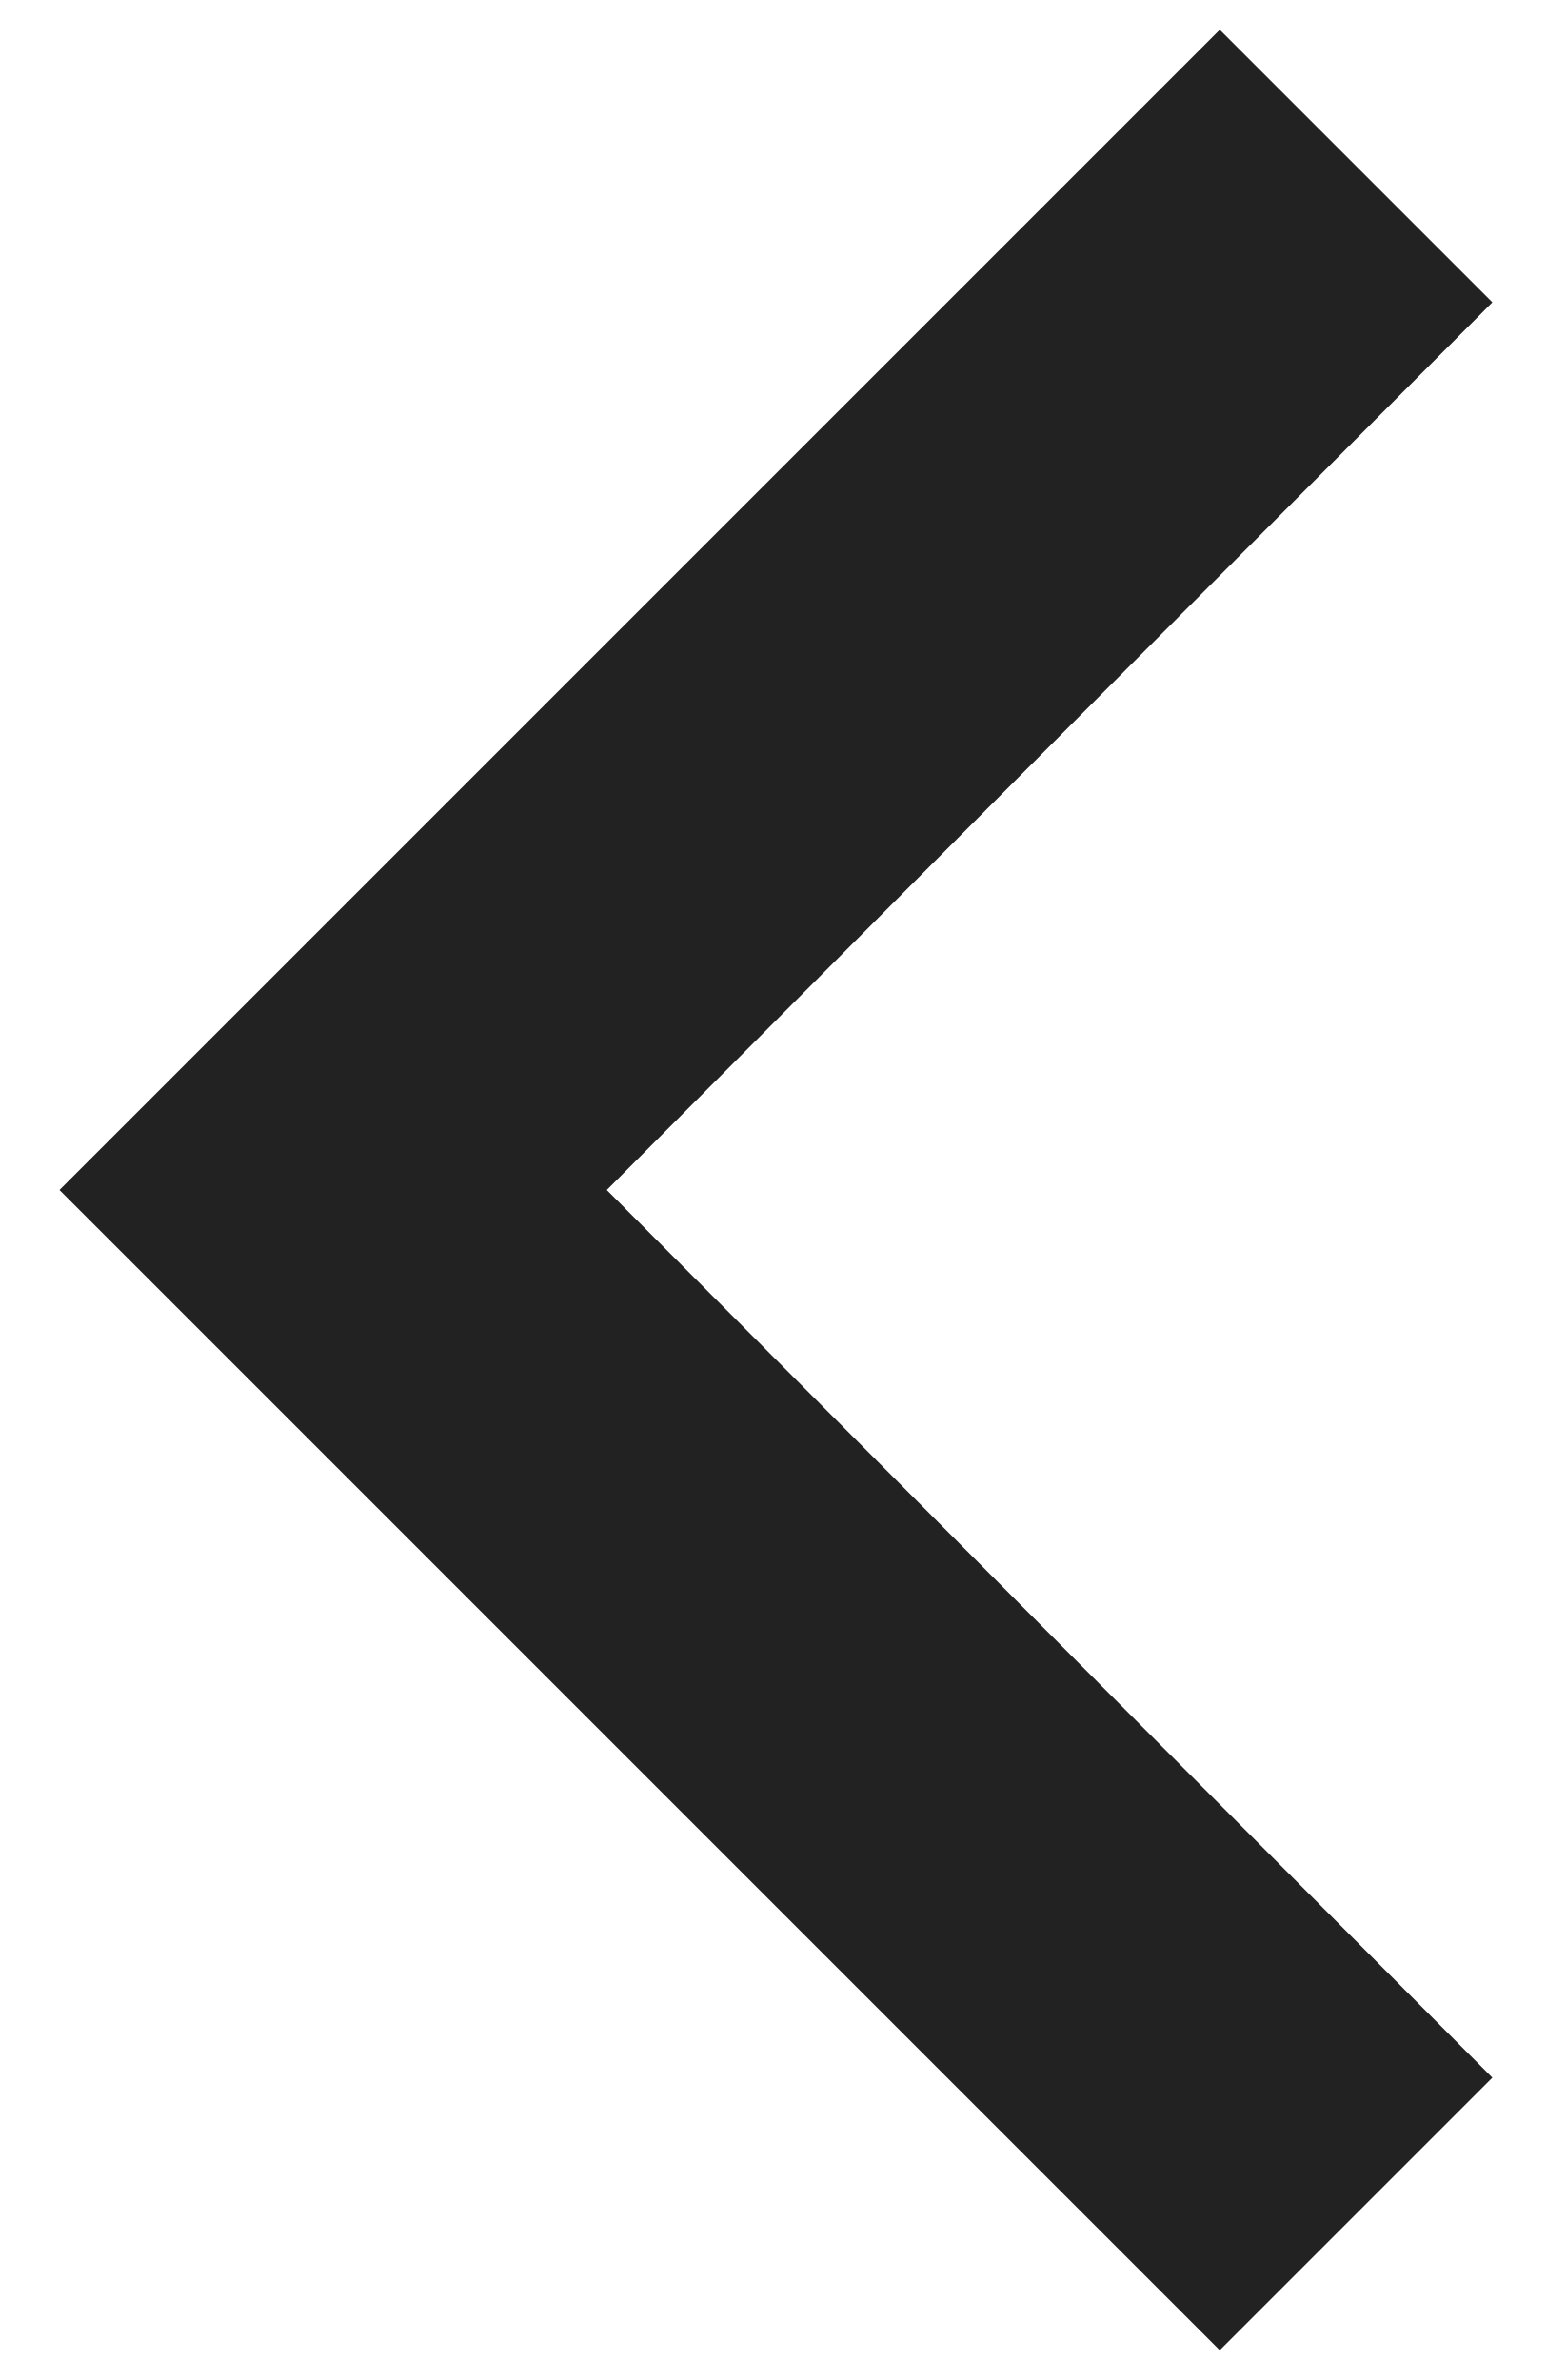
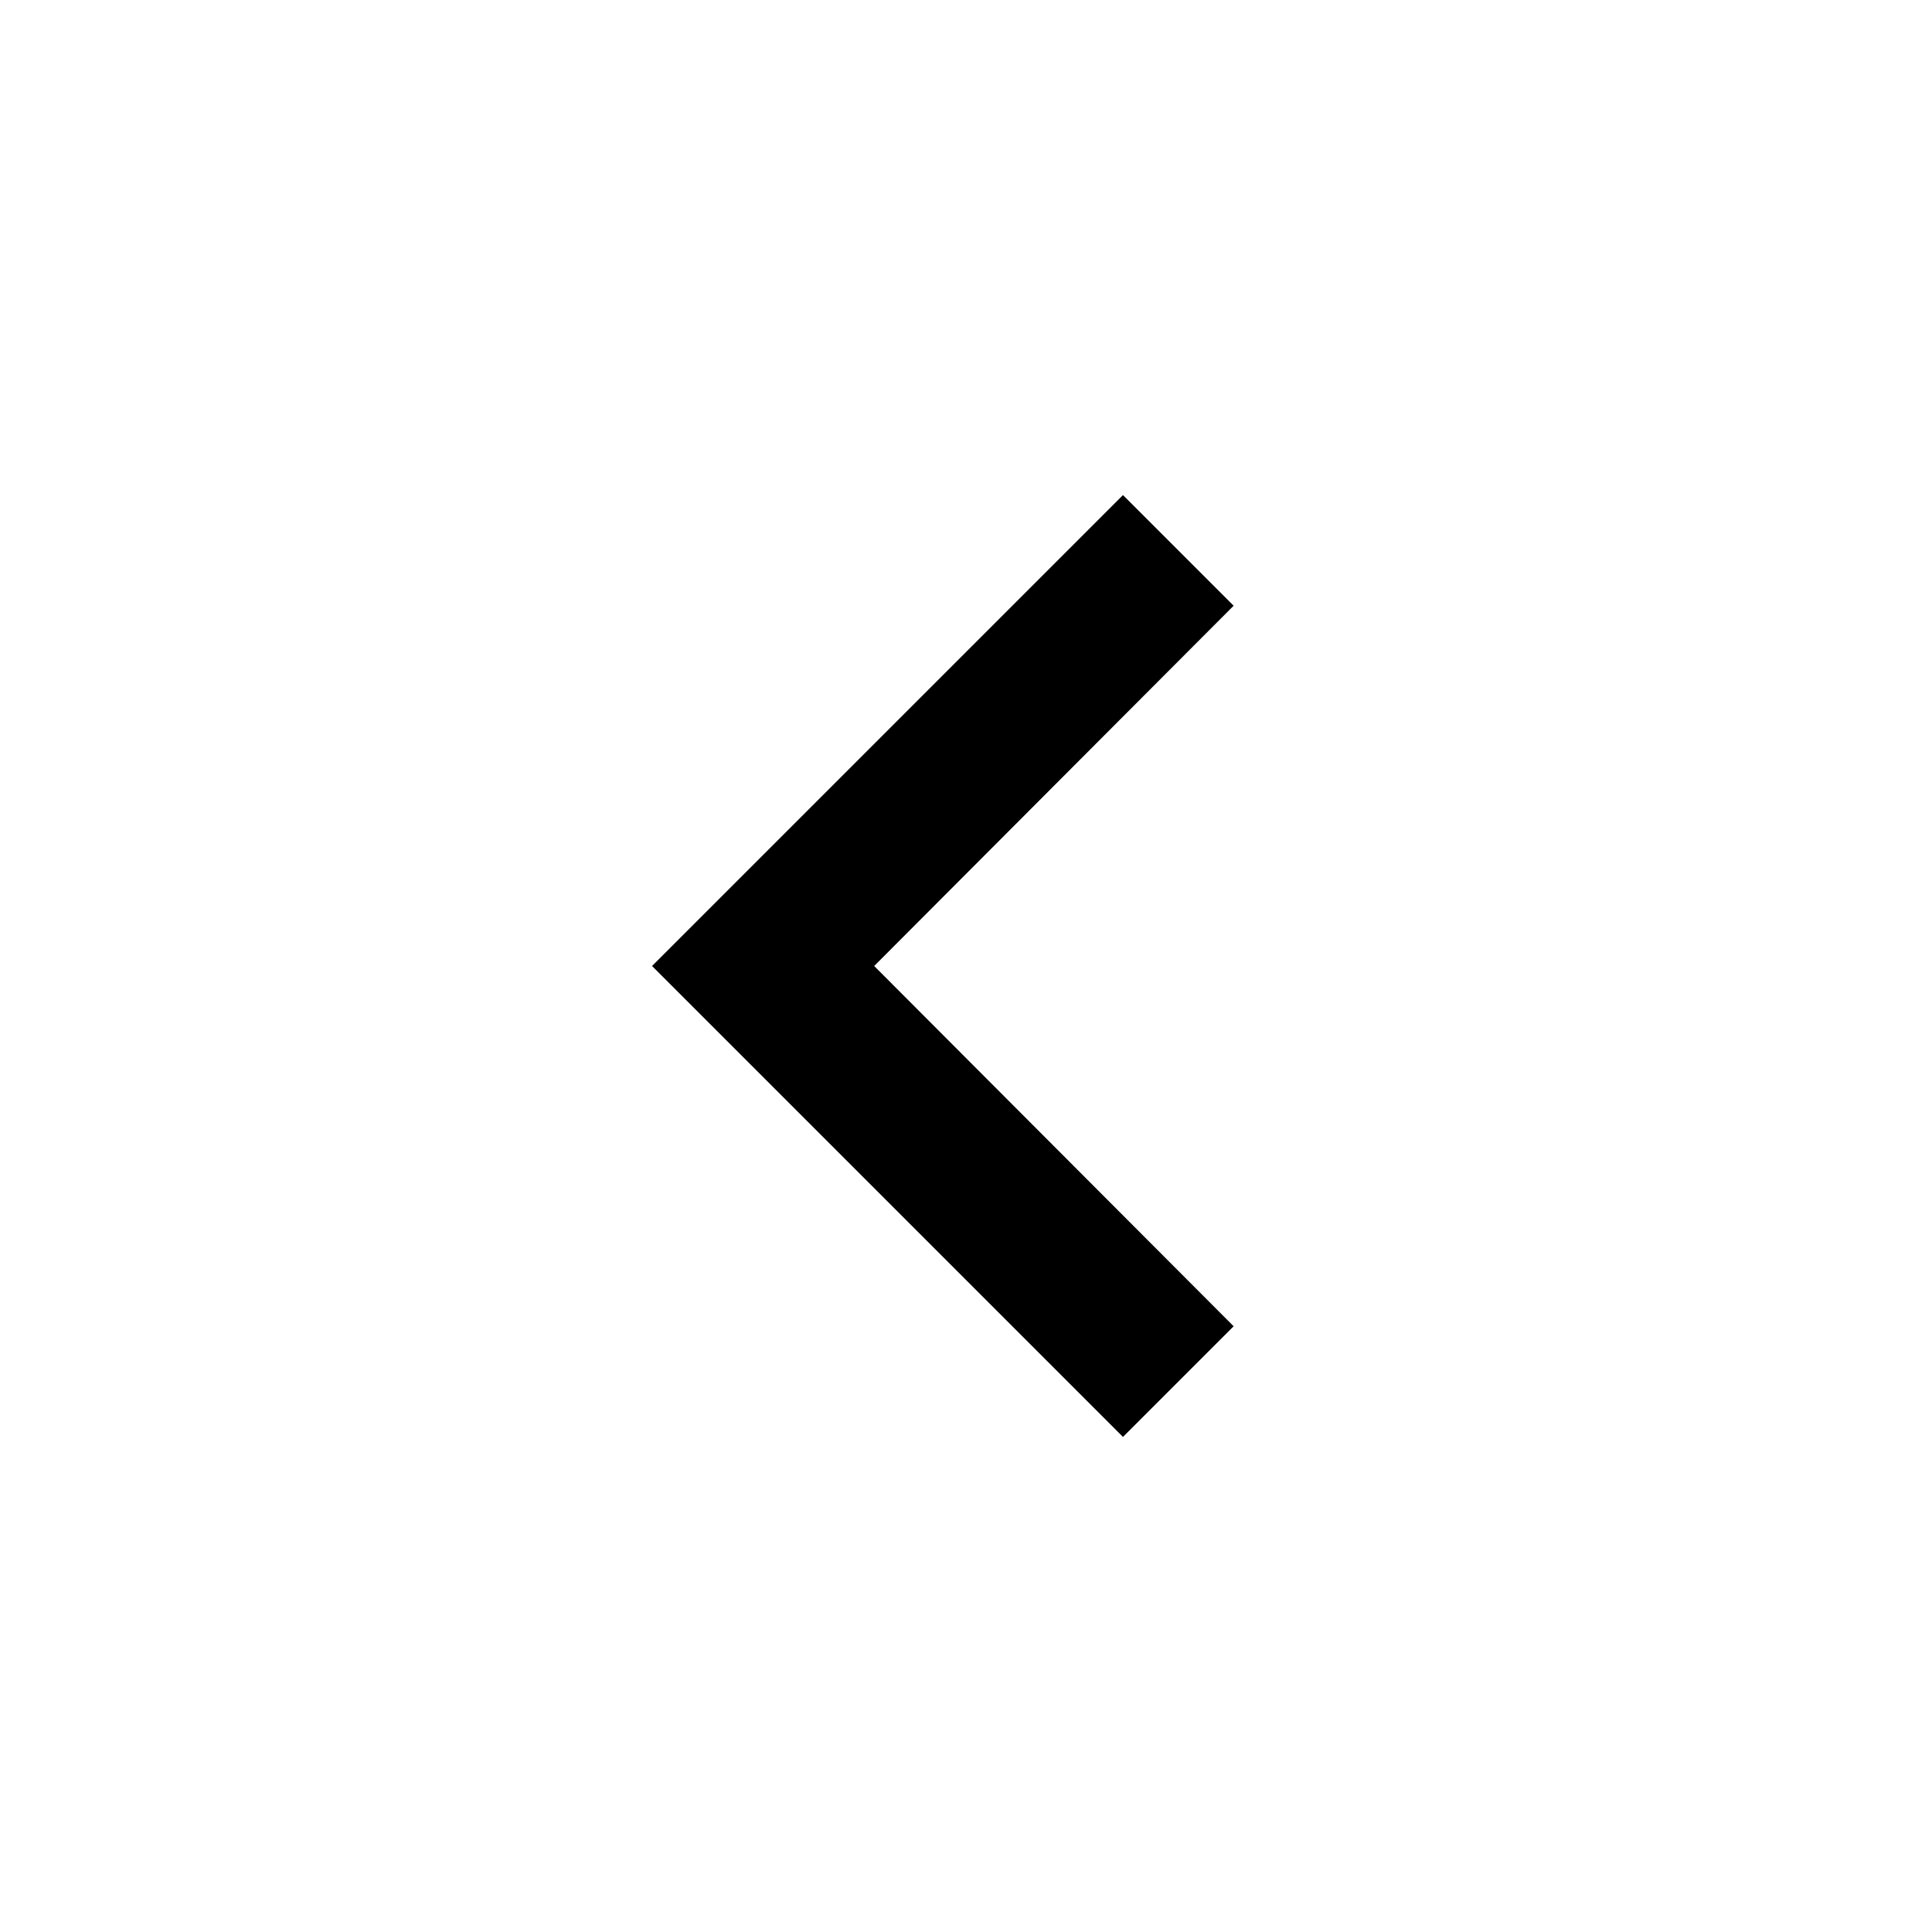
- <svg xmlns="http://www.w3.org/2000/svg" width="13" height="20" viewBox="0 0 13 20" fill="none">
-   <path d="M12.541 2.541L10.25 0.25L0.5 10L10.25 19.75L12.541 17.459L5.099 10L12.541 2.541Z" fill="#222222" />
+ <svg xmlns="http://www.w3.org/2000/svg" width="24" height="24" viewBox="0 0 40 40" fill="none">
+   <path d="M25.541 12.541L23.25 10.25L13.5 20L23.25 29.75L25.541 27.459L18.099 20L25.541 12.541Z" fill="currentColor" />
</svg>
